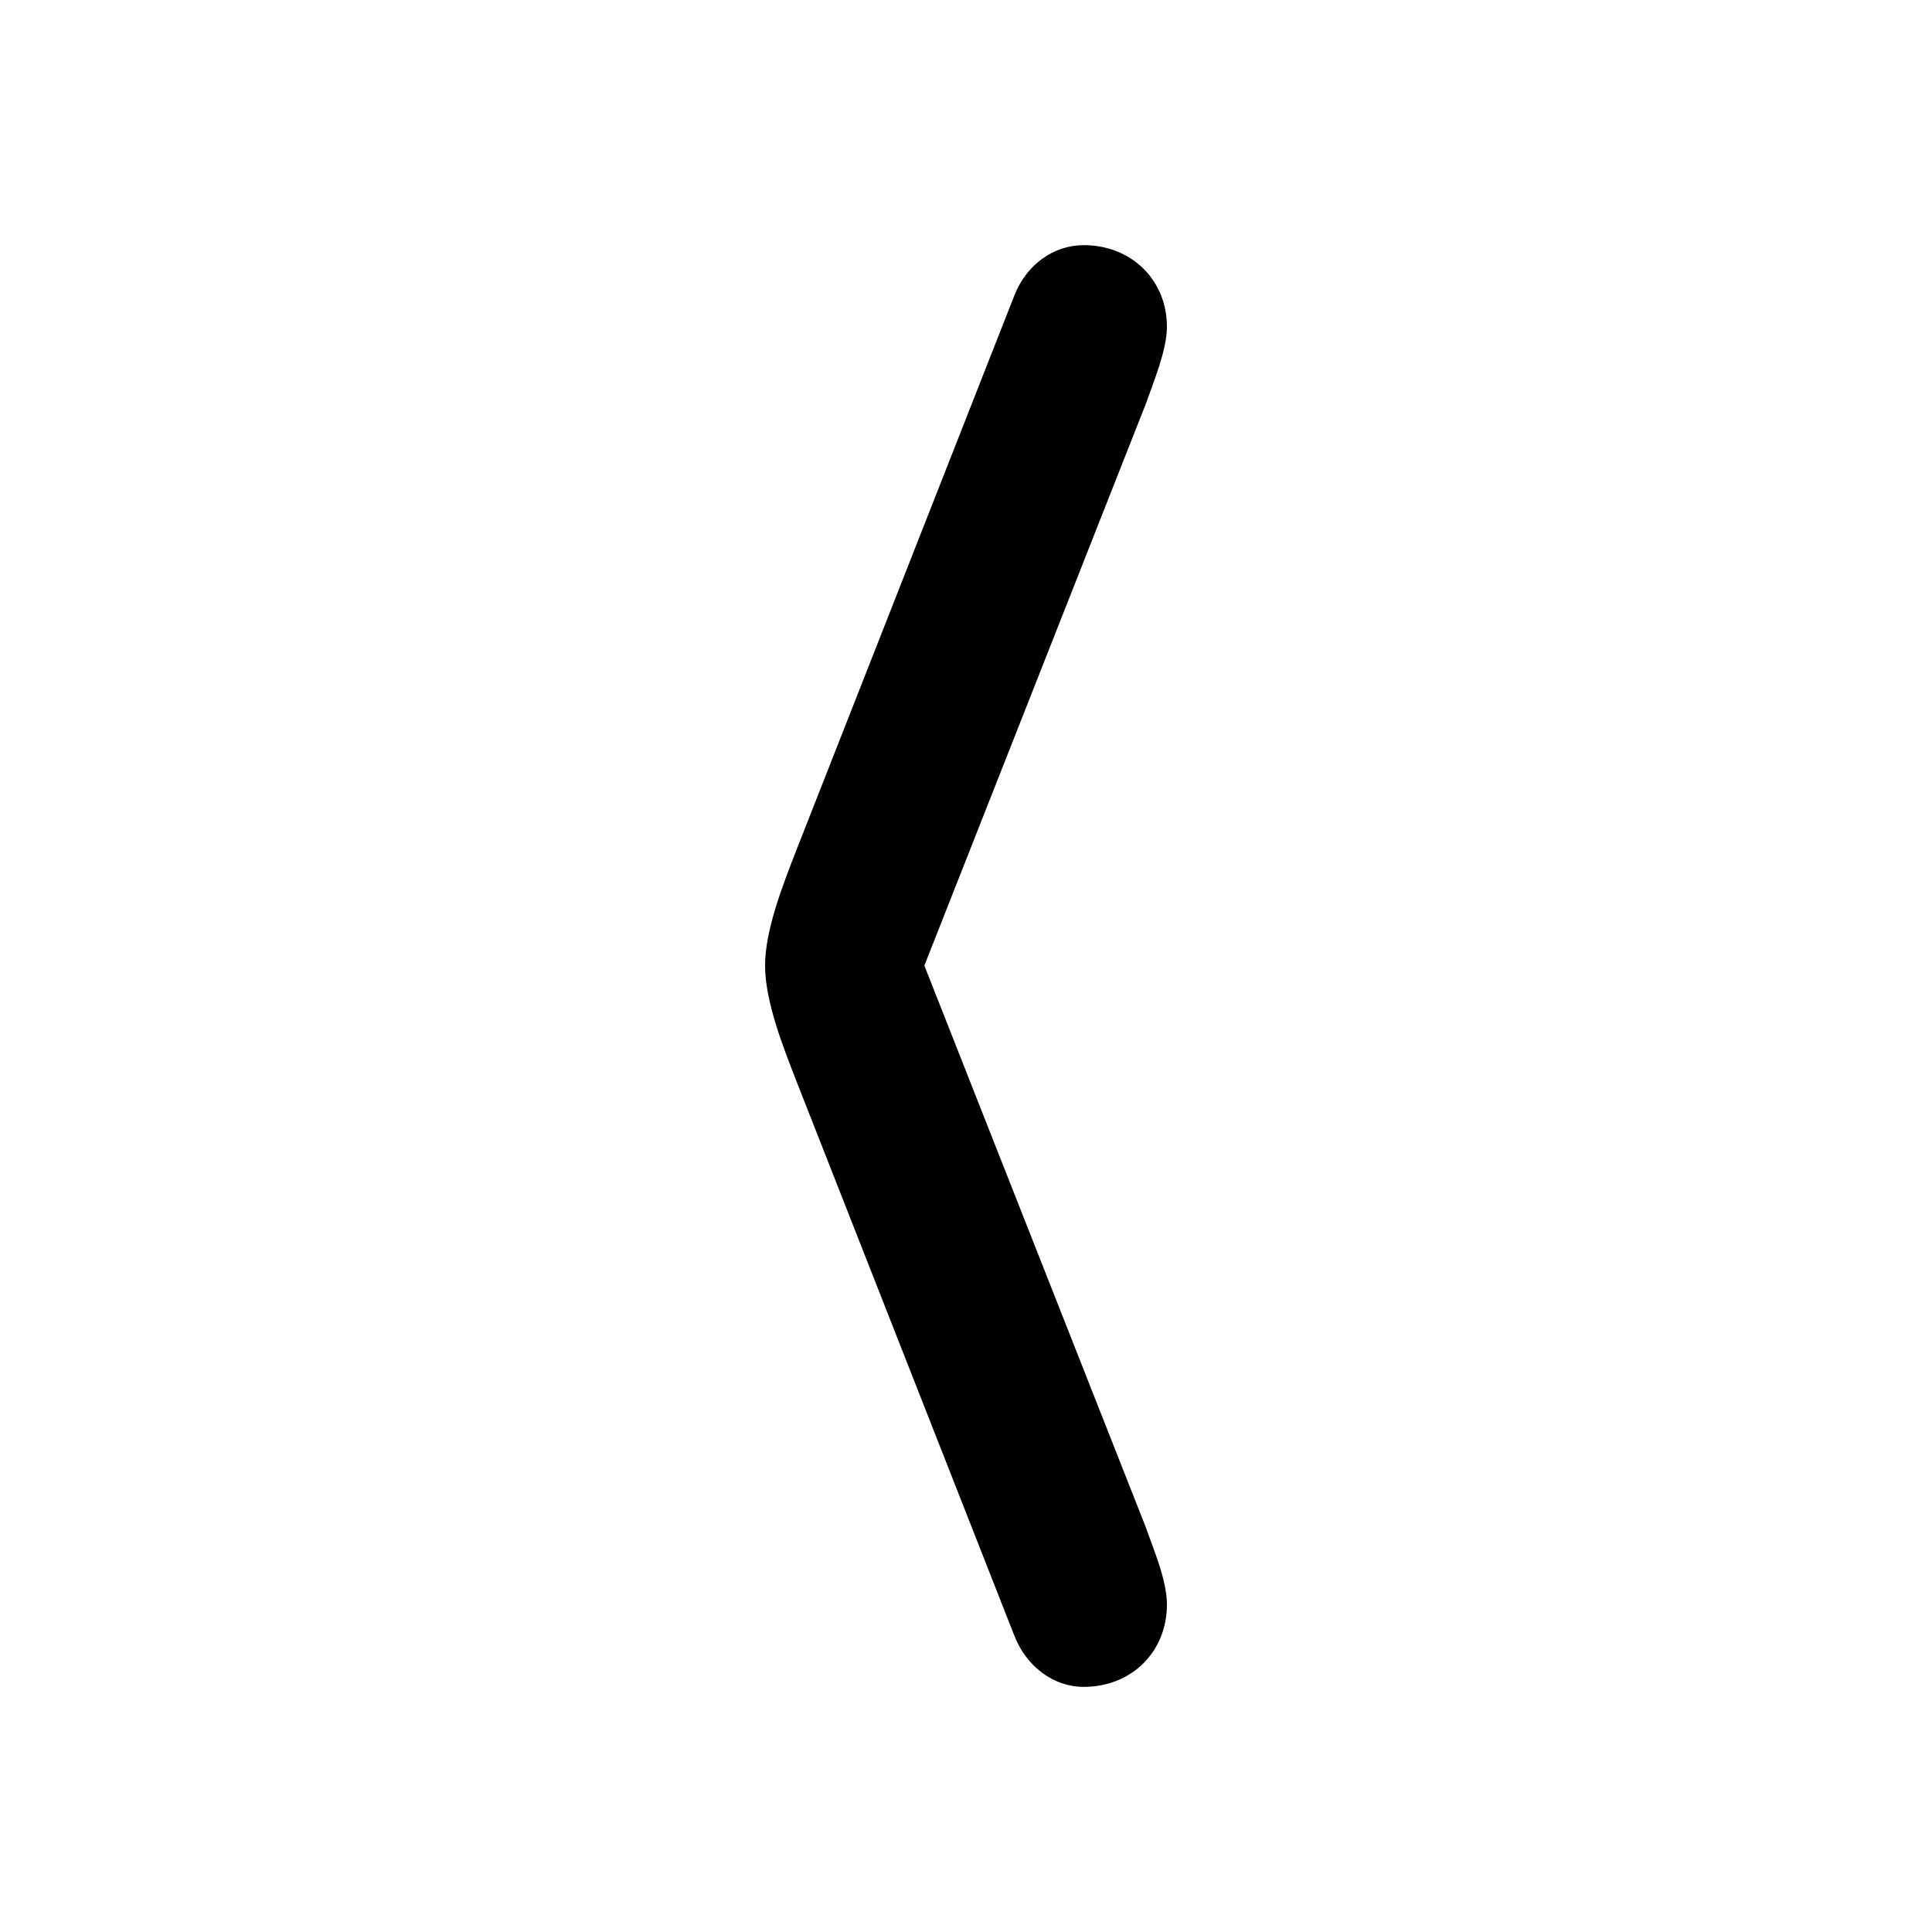
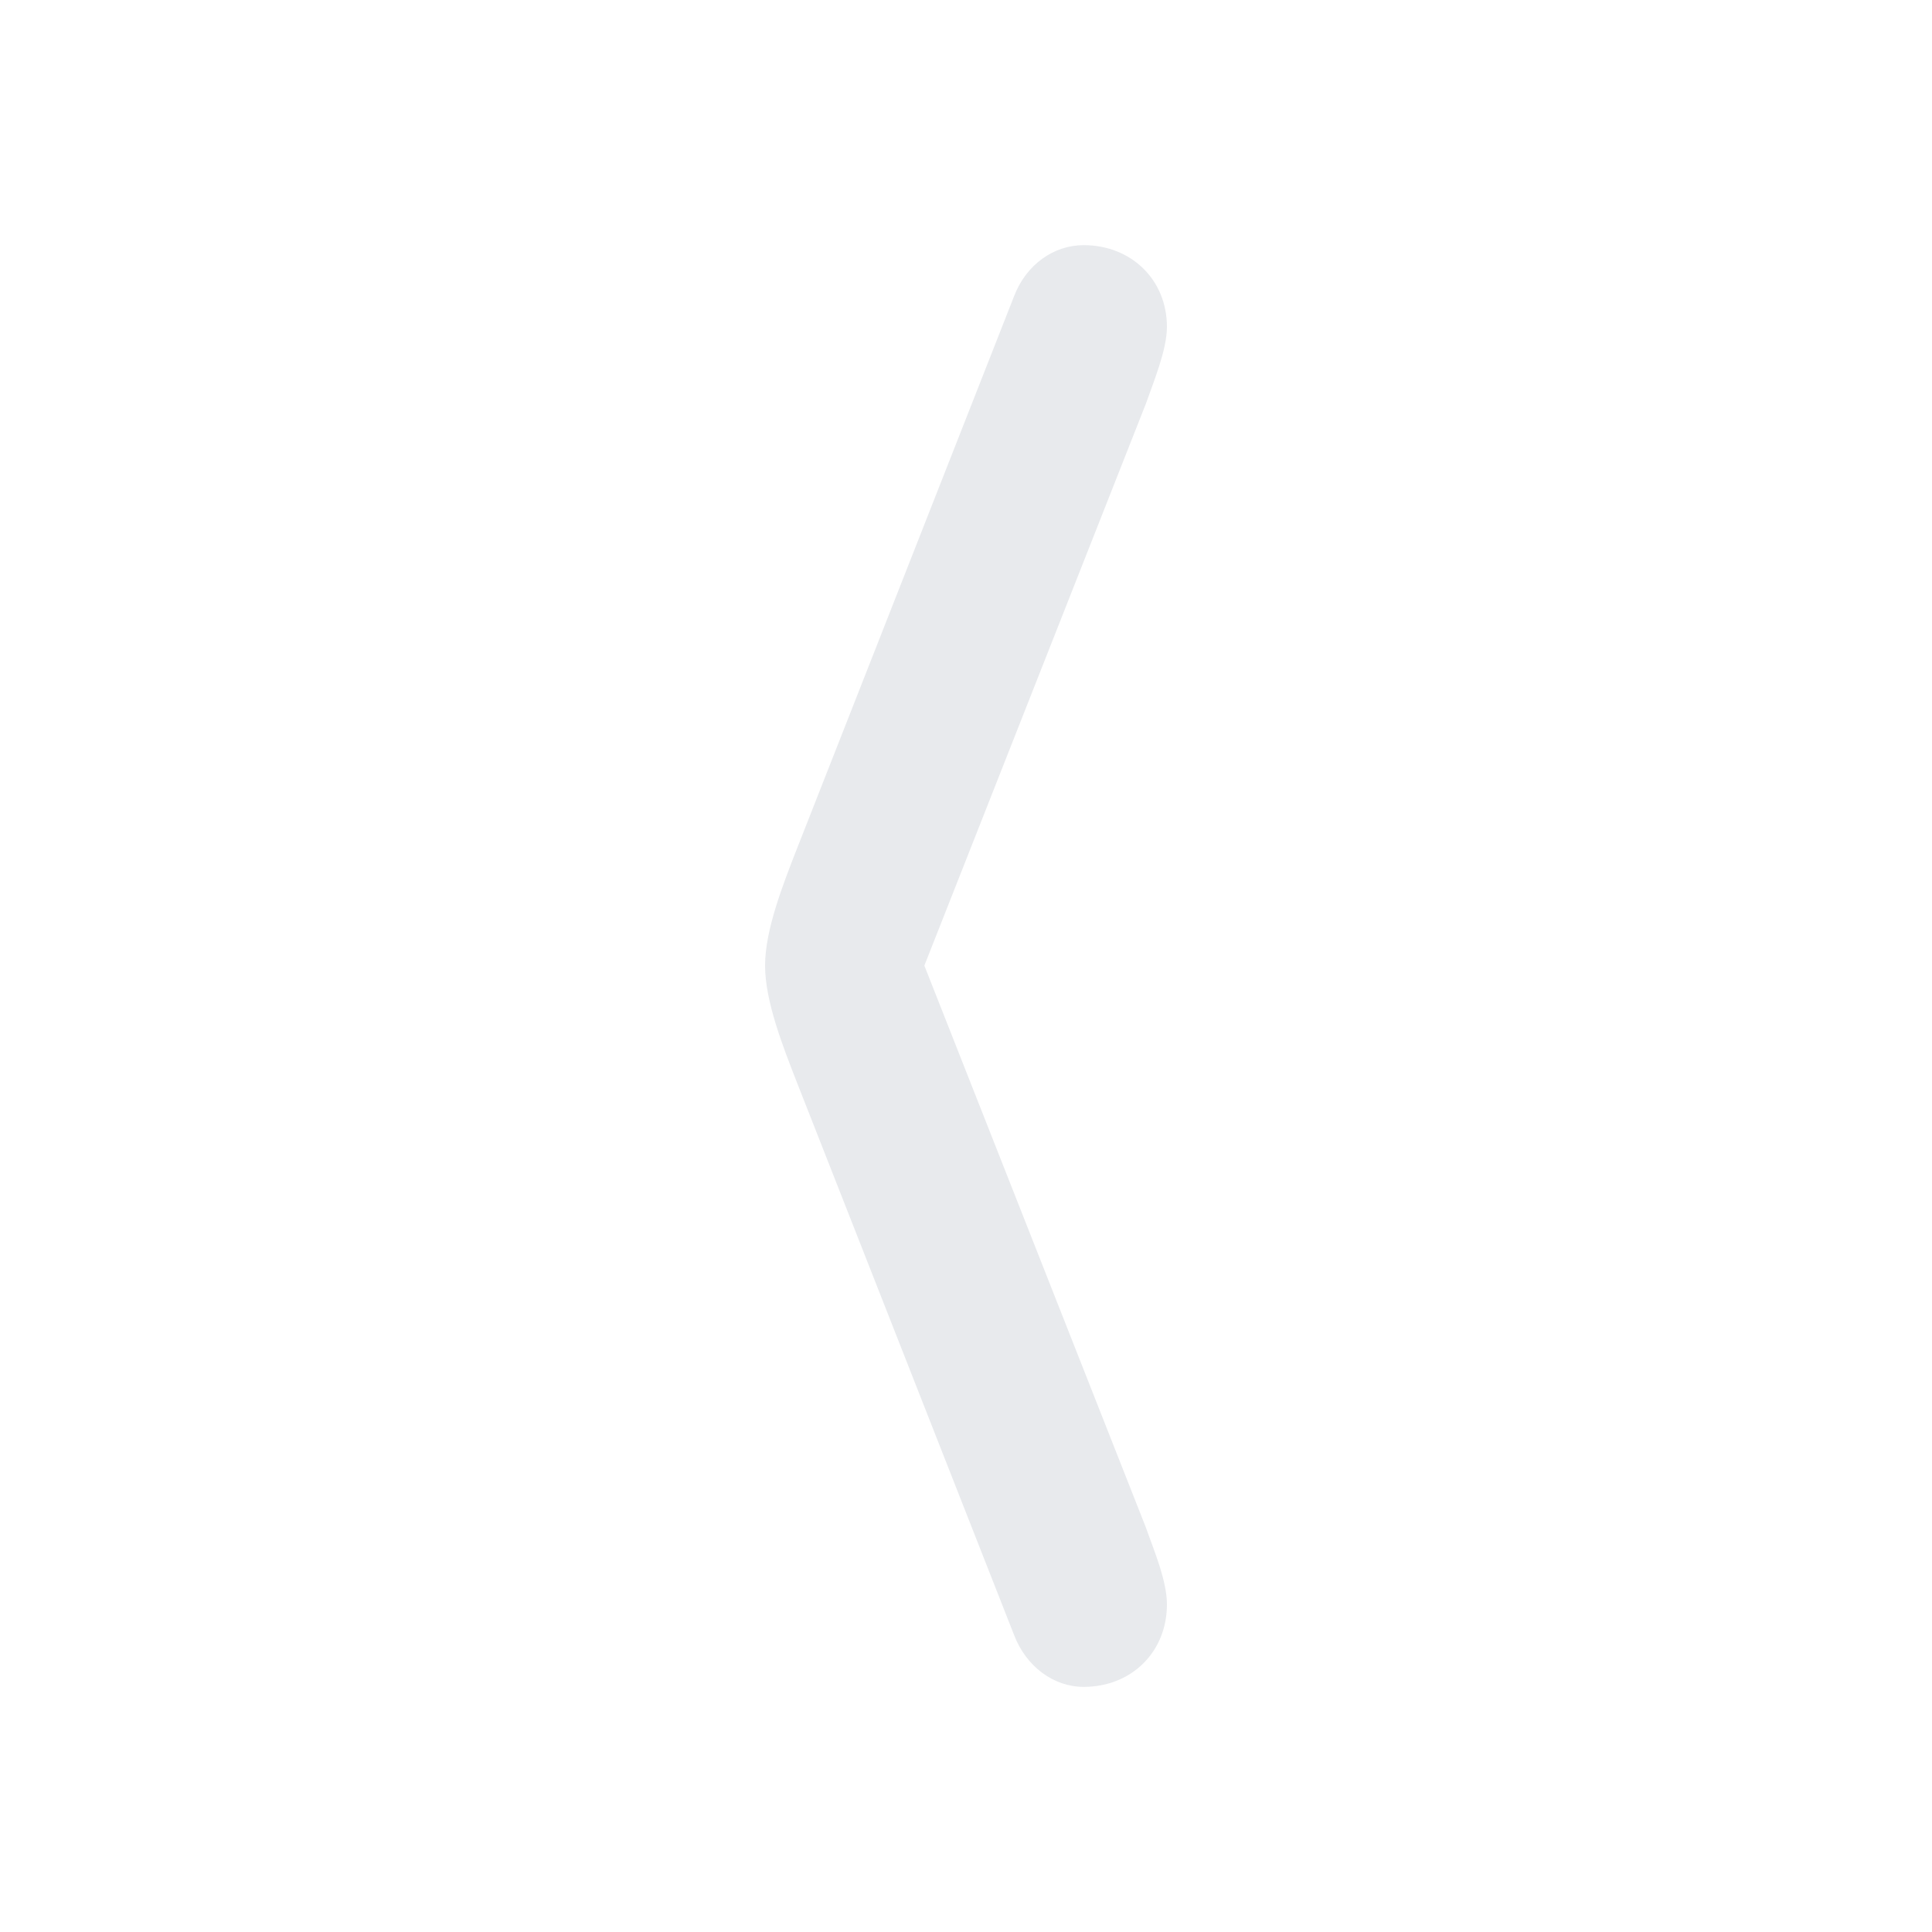
- <svg xmlns="http://www.w3.org/2000/svg" fill="#000000" width="20px" height="20px" viewBox="0 0 56 56">
+ <svg xmlns="http://www.w3.org/2000/svg" fill="#e8eaed" width="20px" height="20px" viewBox="0 0 56 56">
  <path d="M 29.395 47.395 C 29.746 48.309 30.543 48.895 31.41 48.895 C 32.793 48.895 33.824 47.887 33.824 46.504 C 33.824 45.801 33.426 44.887 33.215 44.277 L 26.793 27.988 L 33.215 11.699 C 33.426 11.09 33.824 10.152 33.824 9.473 C 33.824 8.113 32.793 7.106 31.41 7.106 C 30.543 7.106 29.746 7.668 29.395 8.582 L 23.113 24.566 C 22.691 25.645 22.176 26.957 22.176 27.988 C 22.176 29.02 22.691 30.332 23.113 31.41 Z" />
</svg>
